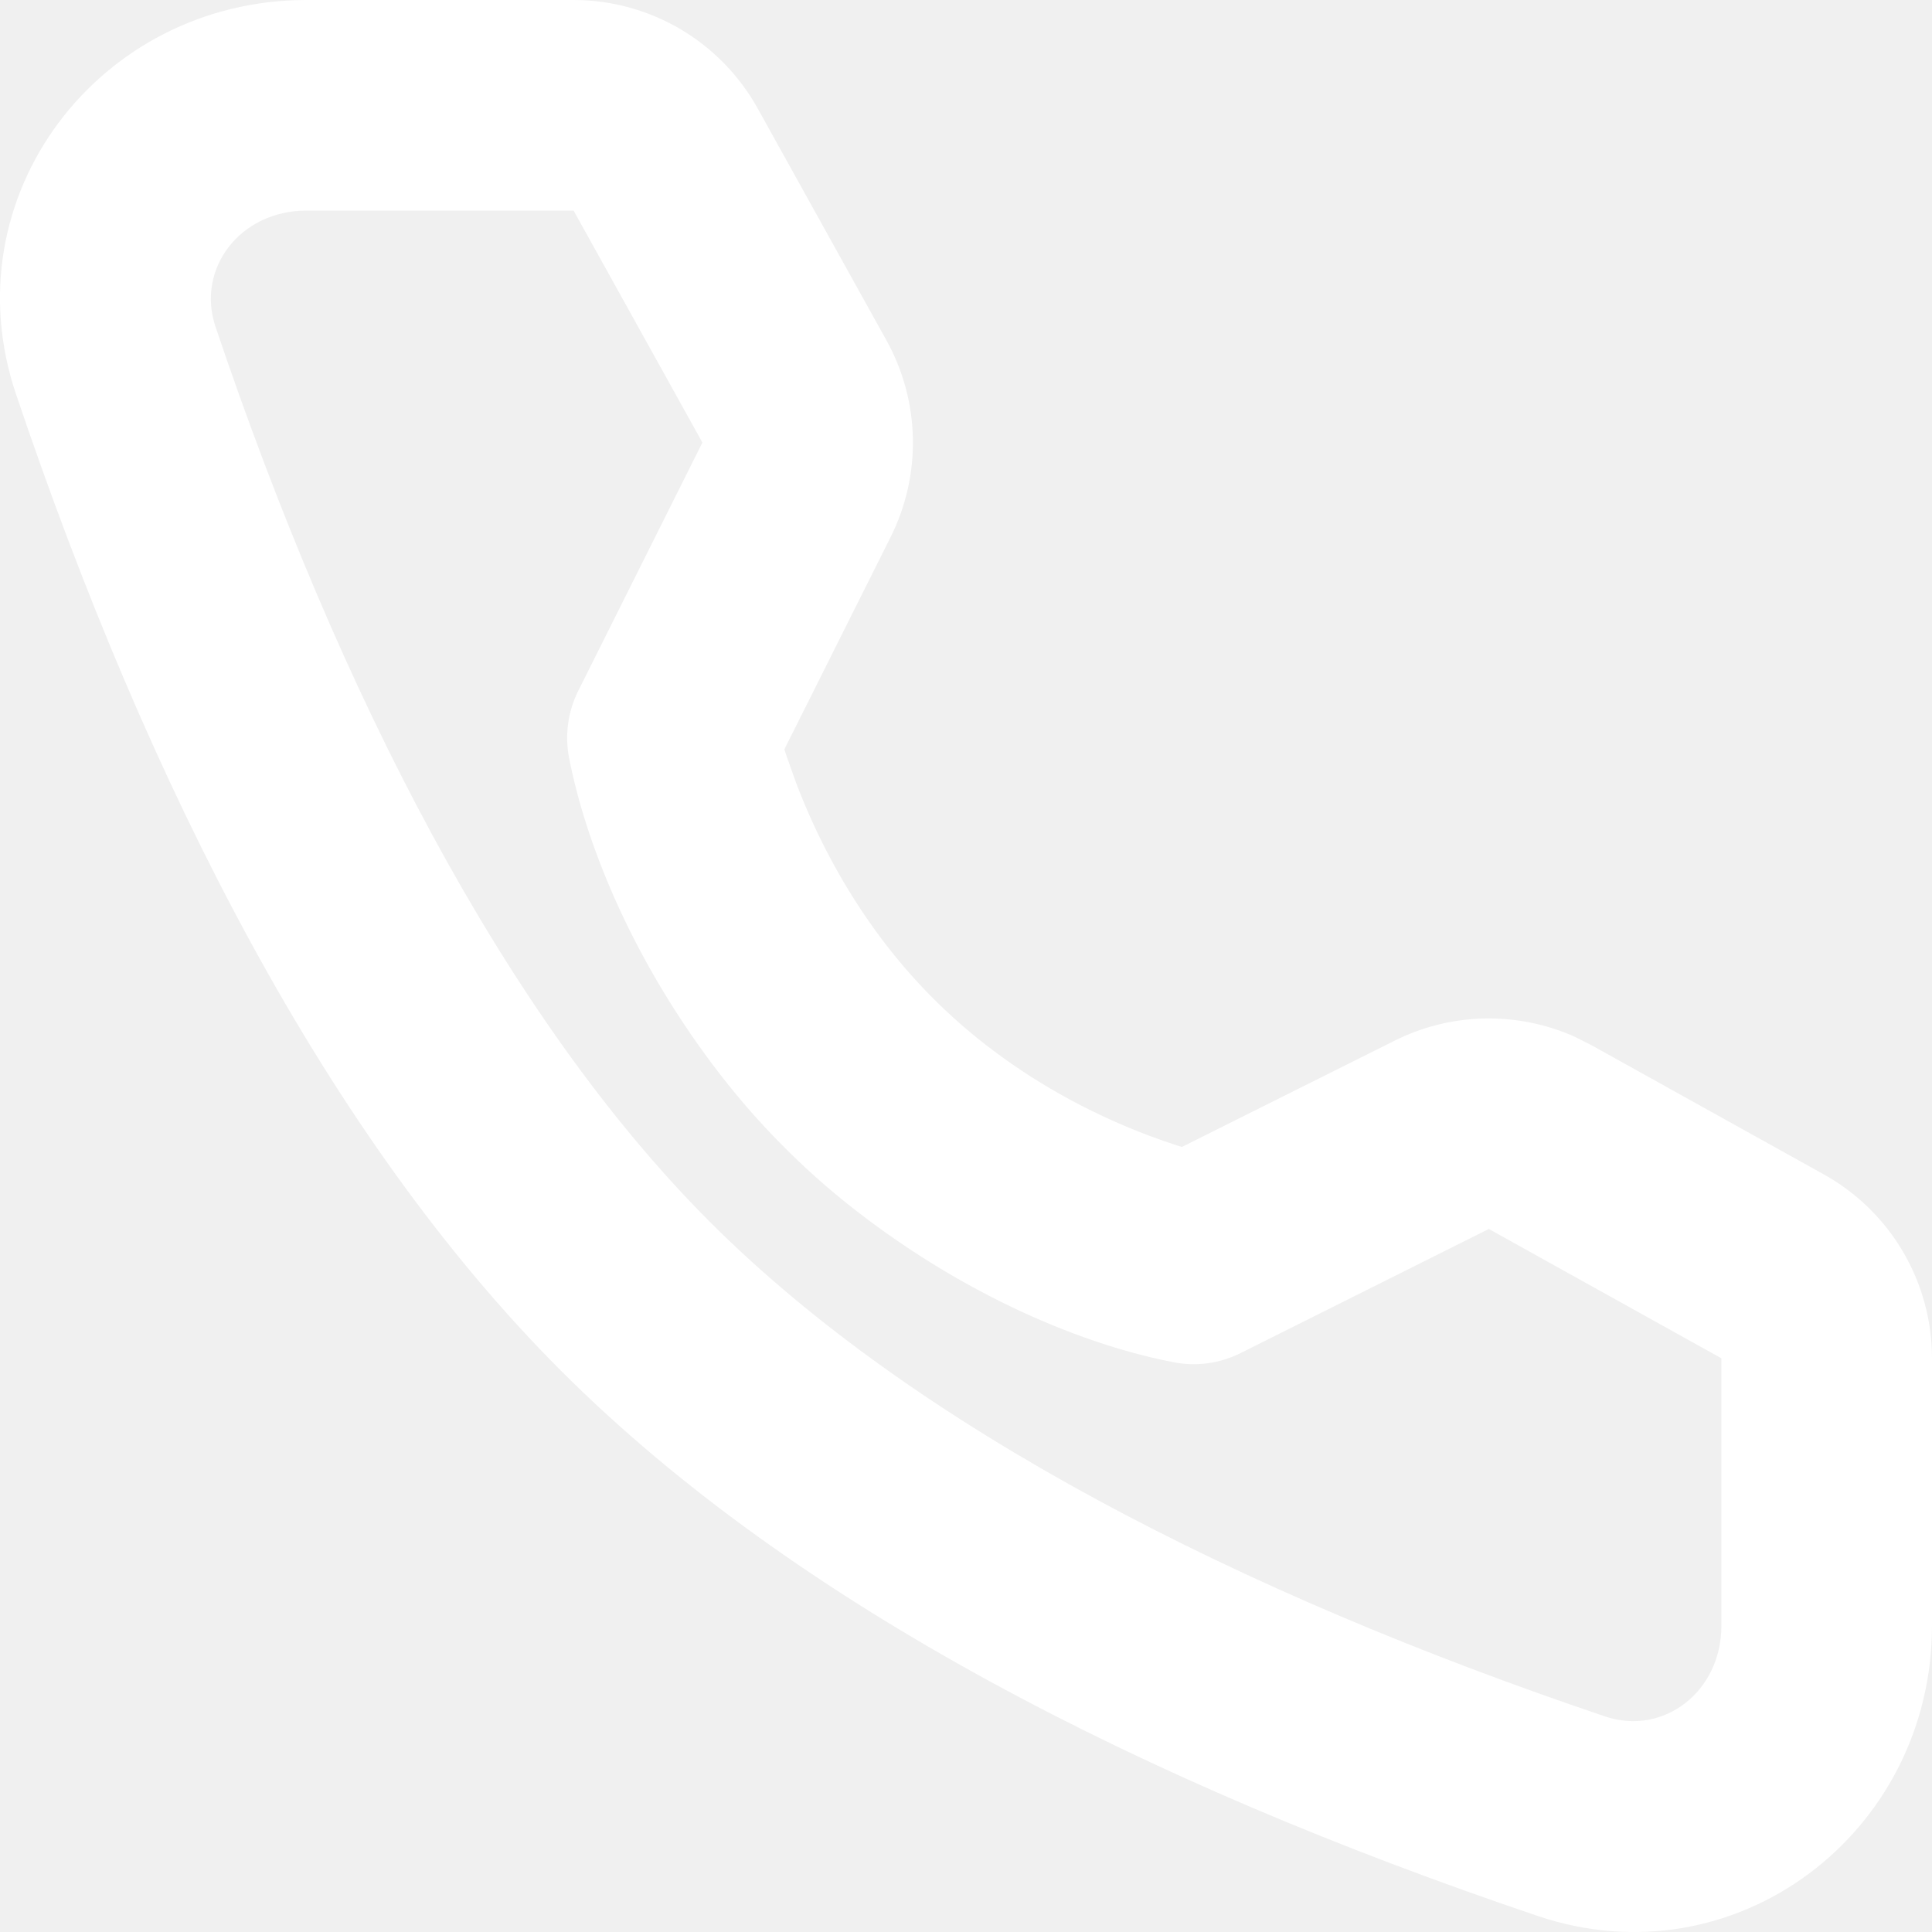
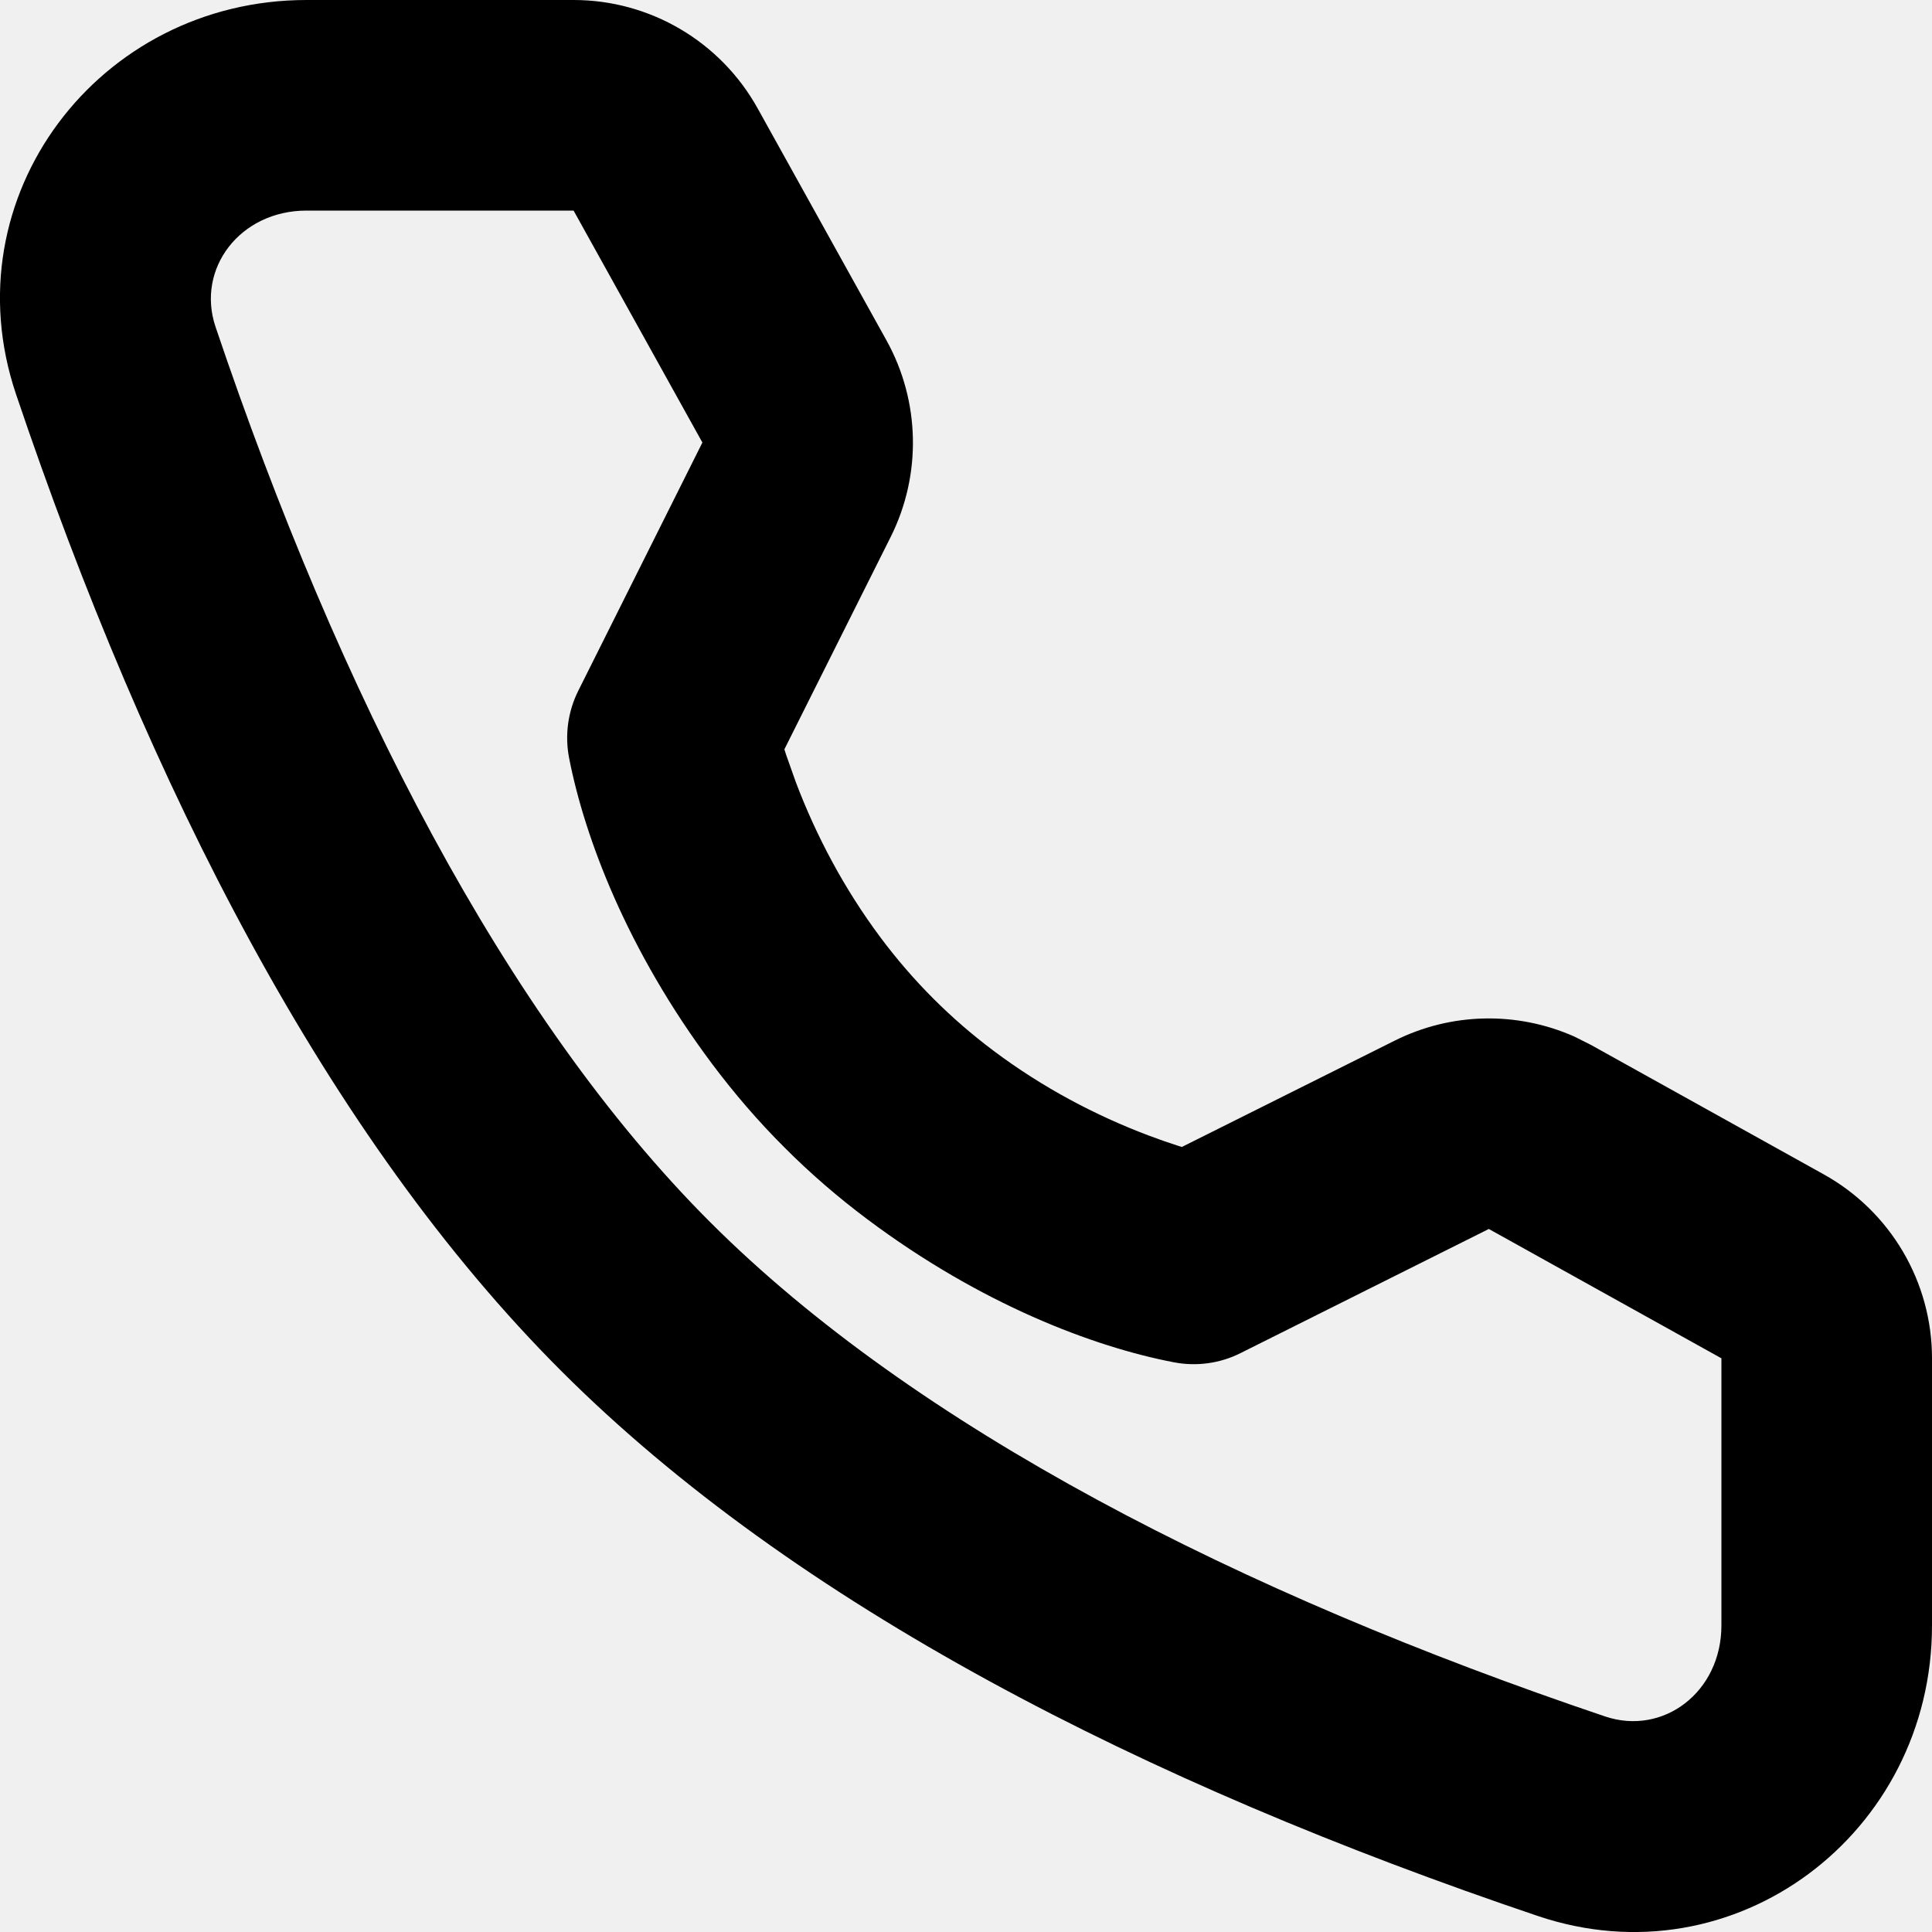
<svg xmlns="http://www.w3.org/2000/svg" width="18" height="18" viewBox="0 0 18 18" fill="none">
-   <path d="M5.344 0C6.057 0 6.713 0.387 7.059 1.01L8.259 3.171C8.573 3.737 8.588 4.422 8.299 5.001L7.308 6.981L7.323 7.029L7.416 7.291C7.603 7.784 7.863 8.278 8.204 8.735C8.355 8.937 8.519 9.127 8.696 9.304C8.871 9.479 9.058 9.641 9.257 9.79C9.714 10.133 10.208 10.393 10.701 10.579C10.797 10.615 10.885 10.646 10.963 10.671L11.011 10.686L12.993 9.696C13.52 9.432 14.134 9.421 14.667 9.657L14.824 9.736L16.991 10.941C17.614 11.287 18 11.943 18 12.655V15.144C18 17.081 16.166 18.471 14.328 17.851C10.654 16.611 7.4 14.944 5.228 12.772C3.056 10.6 1.389 7.346 0.149 3.672C-0.471 1.834 0.919 0 2.856 0H5.344ZM5.344 1.962H2.856C2.236 1.962 1.826 2.503 2.008 3.045C3.159 6.456 4.706 9.476 6.615 11.385C8.524 13.294 11.544 14.841 14.955 15.992C15.497 16.174 16.038 15.764 16.038 15.144V12.655L13.871 11.45L11.559 12.606C11.367 12.703 11.147 12.733 10.936 12.692C10.189 12.549 9.137 12.151 8.08 11.359C7.809 11.156 7.551 10.934 7.309 10.691C7.063 10.446 6.839 10.185 6.633 9.91C5.845 8.856 5.447 7.806 5.302 7.061C5.261 6.849 5.291 6.629 5.388 6.435L6.544 4.123L5.344 1.962Z" fill="white" />
+   <path d="M5.344 0C6.057 0 6.713 0.387 7.059 1.01L8.259 3.171C8.573 3.737 8.588 4.422 8.299 5.001L7.308 6.981L7.323 7.029L7.416 7.291C7.603 7.784 7.863 8.278 8.204 8.735C8.355 8.937 8.519 9.127 8.696 9.304C8.871 9.479 9.058 9.641 9.257 9.79C9.714 10.133 10.208 10.393 10.701 10.579C10.797 10.615 10.885 10.646 10.963 10.671L11.011 10.686L12.993 9.696C13.52 9.432 14.134 9.421 14.667 9.657L14.824 9.736L16.991 10.941C17.614 11.287 18 11.943 18 12.655V15.144C18 17.081 16.166 18.471 14.328 17.851C10.654 16.611 7.4 14.944 5.228 12.772C3.056 10.6 1.389 7.346 0.149 3.672C-0.471 1.834 0.919 0 2.856 0H5.344ZM5.344 1.962H2.856C2.236 1.962 1.826 2.503 2.008 3.045C3.159 6.456 4.706 9.476 6.615 11.385C8.524 13.294 11.544 14.841 14.955 15.992C15.497 16.174 16.038 15.764 16.038 15.144V12.655L13.871 11.45L11.559 12.606C11.367 12.703 11.147 12.733 10.936 12.692C10.189 12.549 9.137 12.151 8.08 11.359C7.809 11.156 7.551 10.934 7.309 10.691C7.063 10.446 6.839 10.185 6.633 9.91C5.845 8.856 5.447 7.806 5.302 7.061C5.261 6.849 5.291 6.629 5.388 6.435L6.544 4.123L5.344 1.962Z" fill="currentColor" />
</svg>
